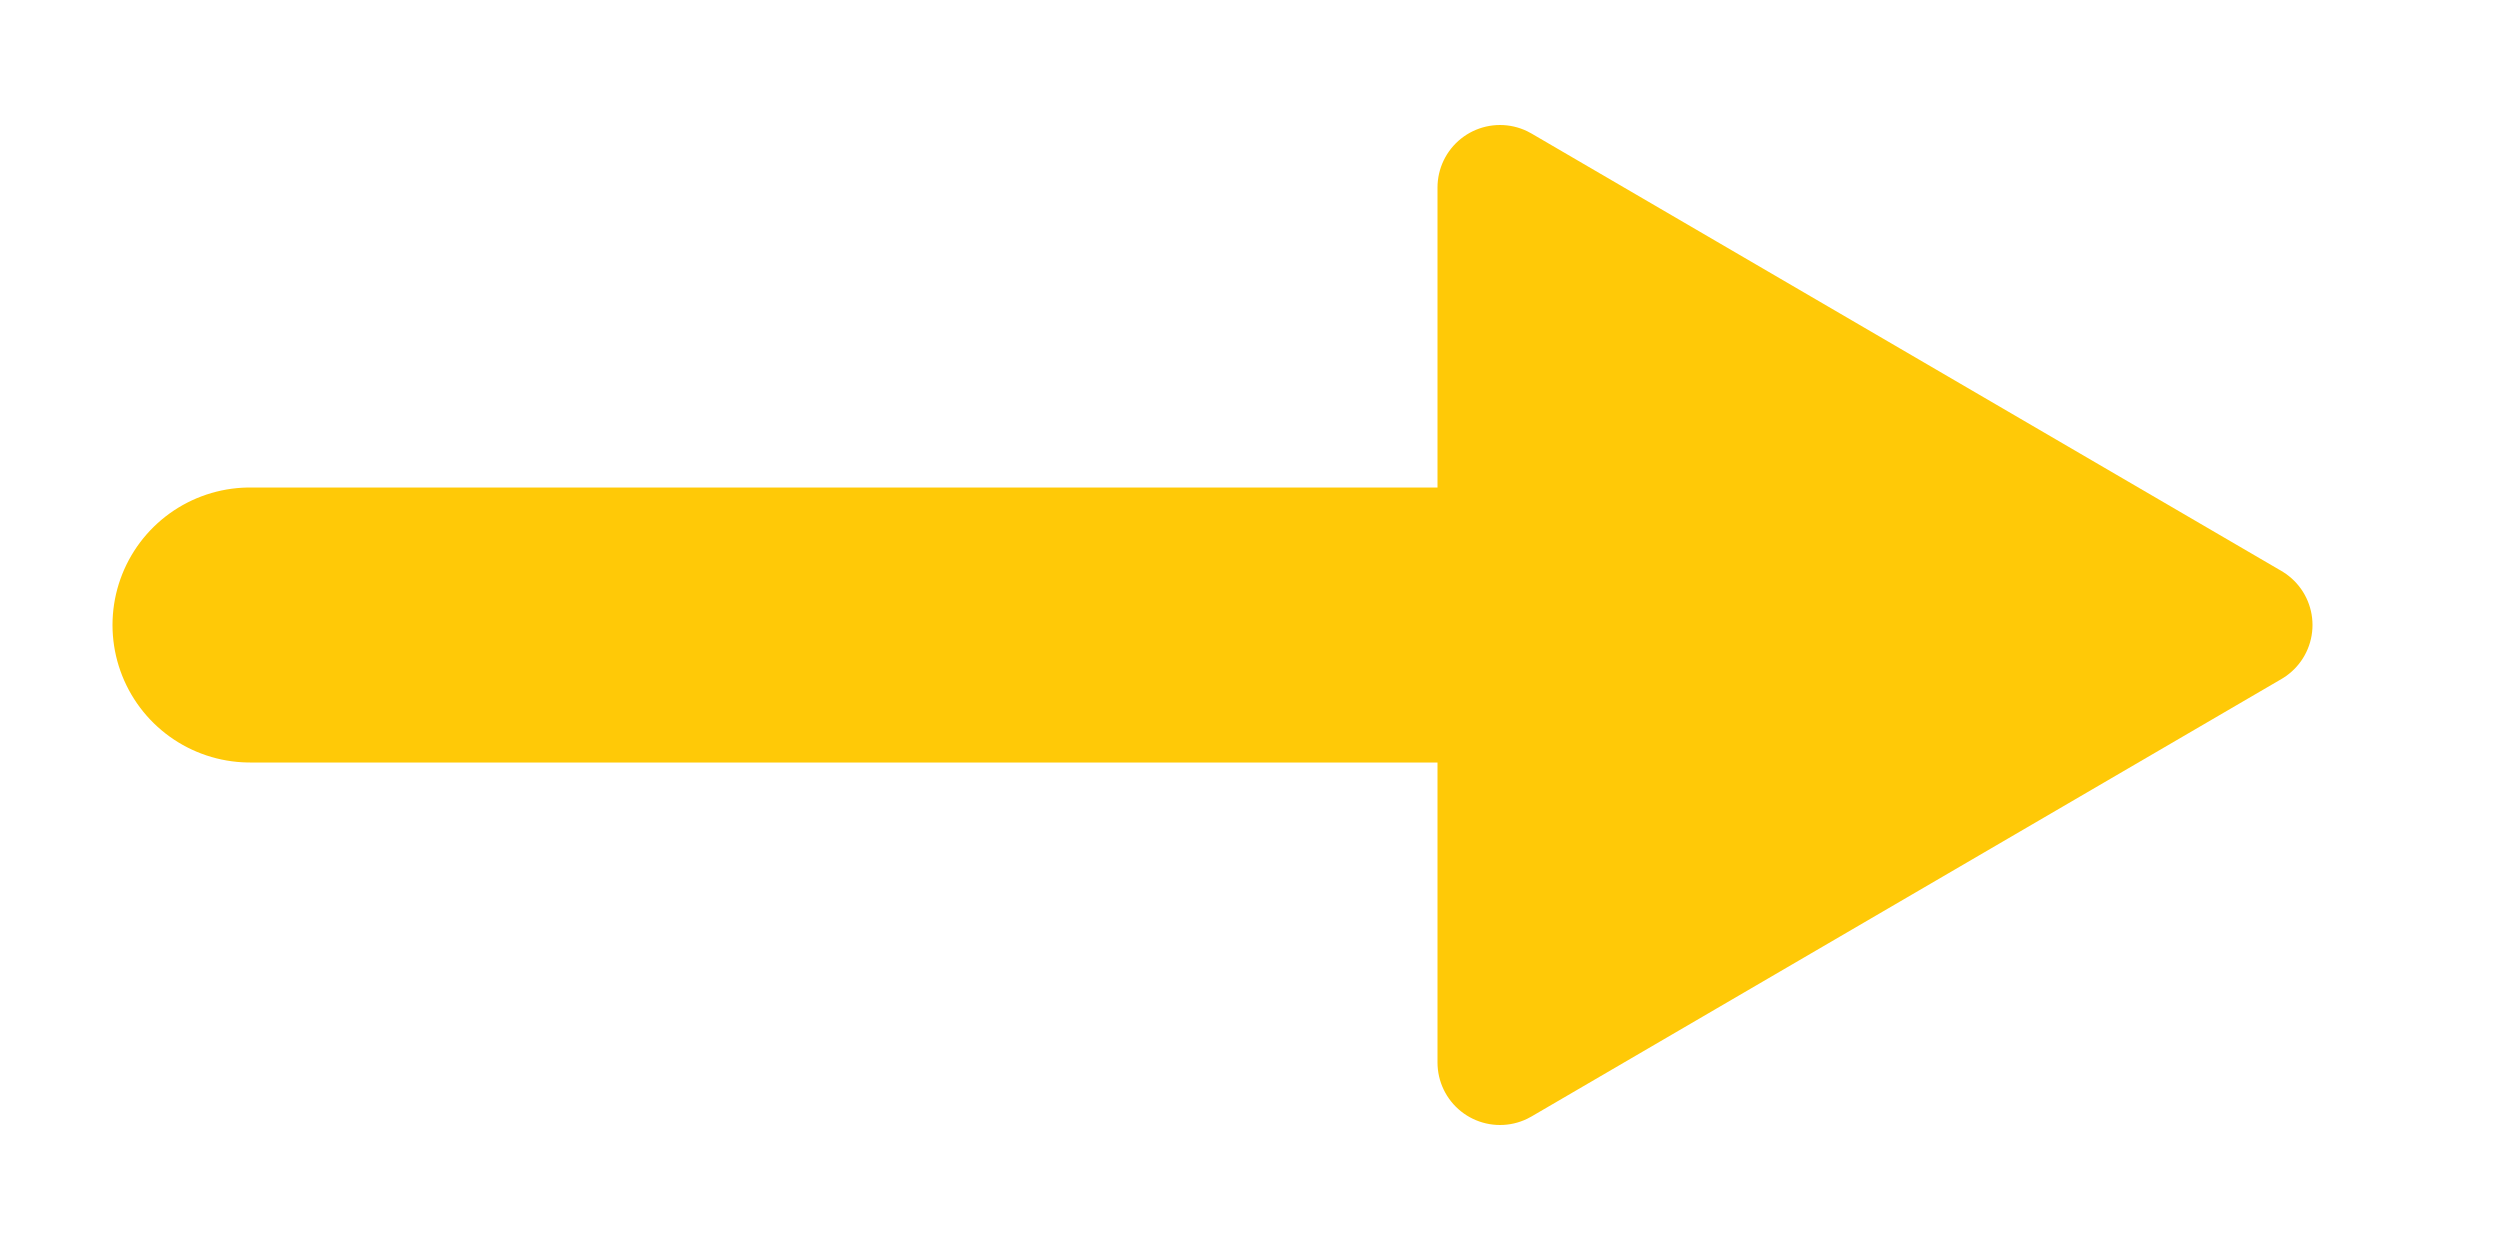
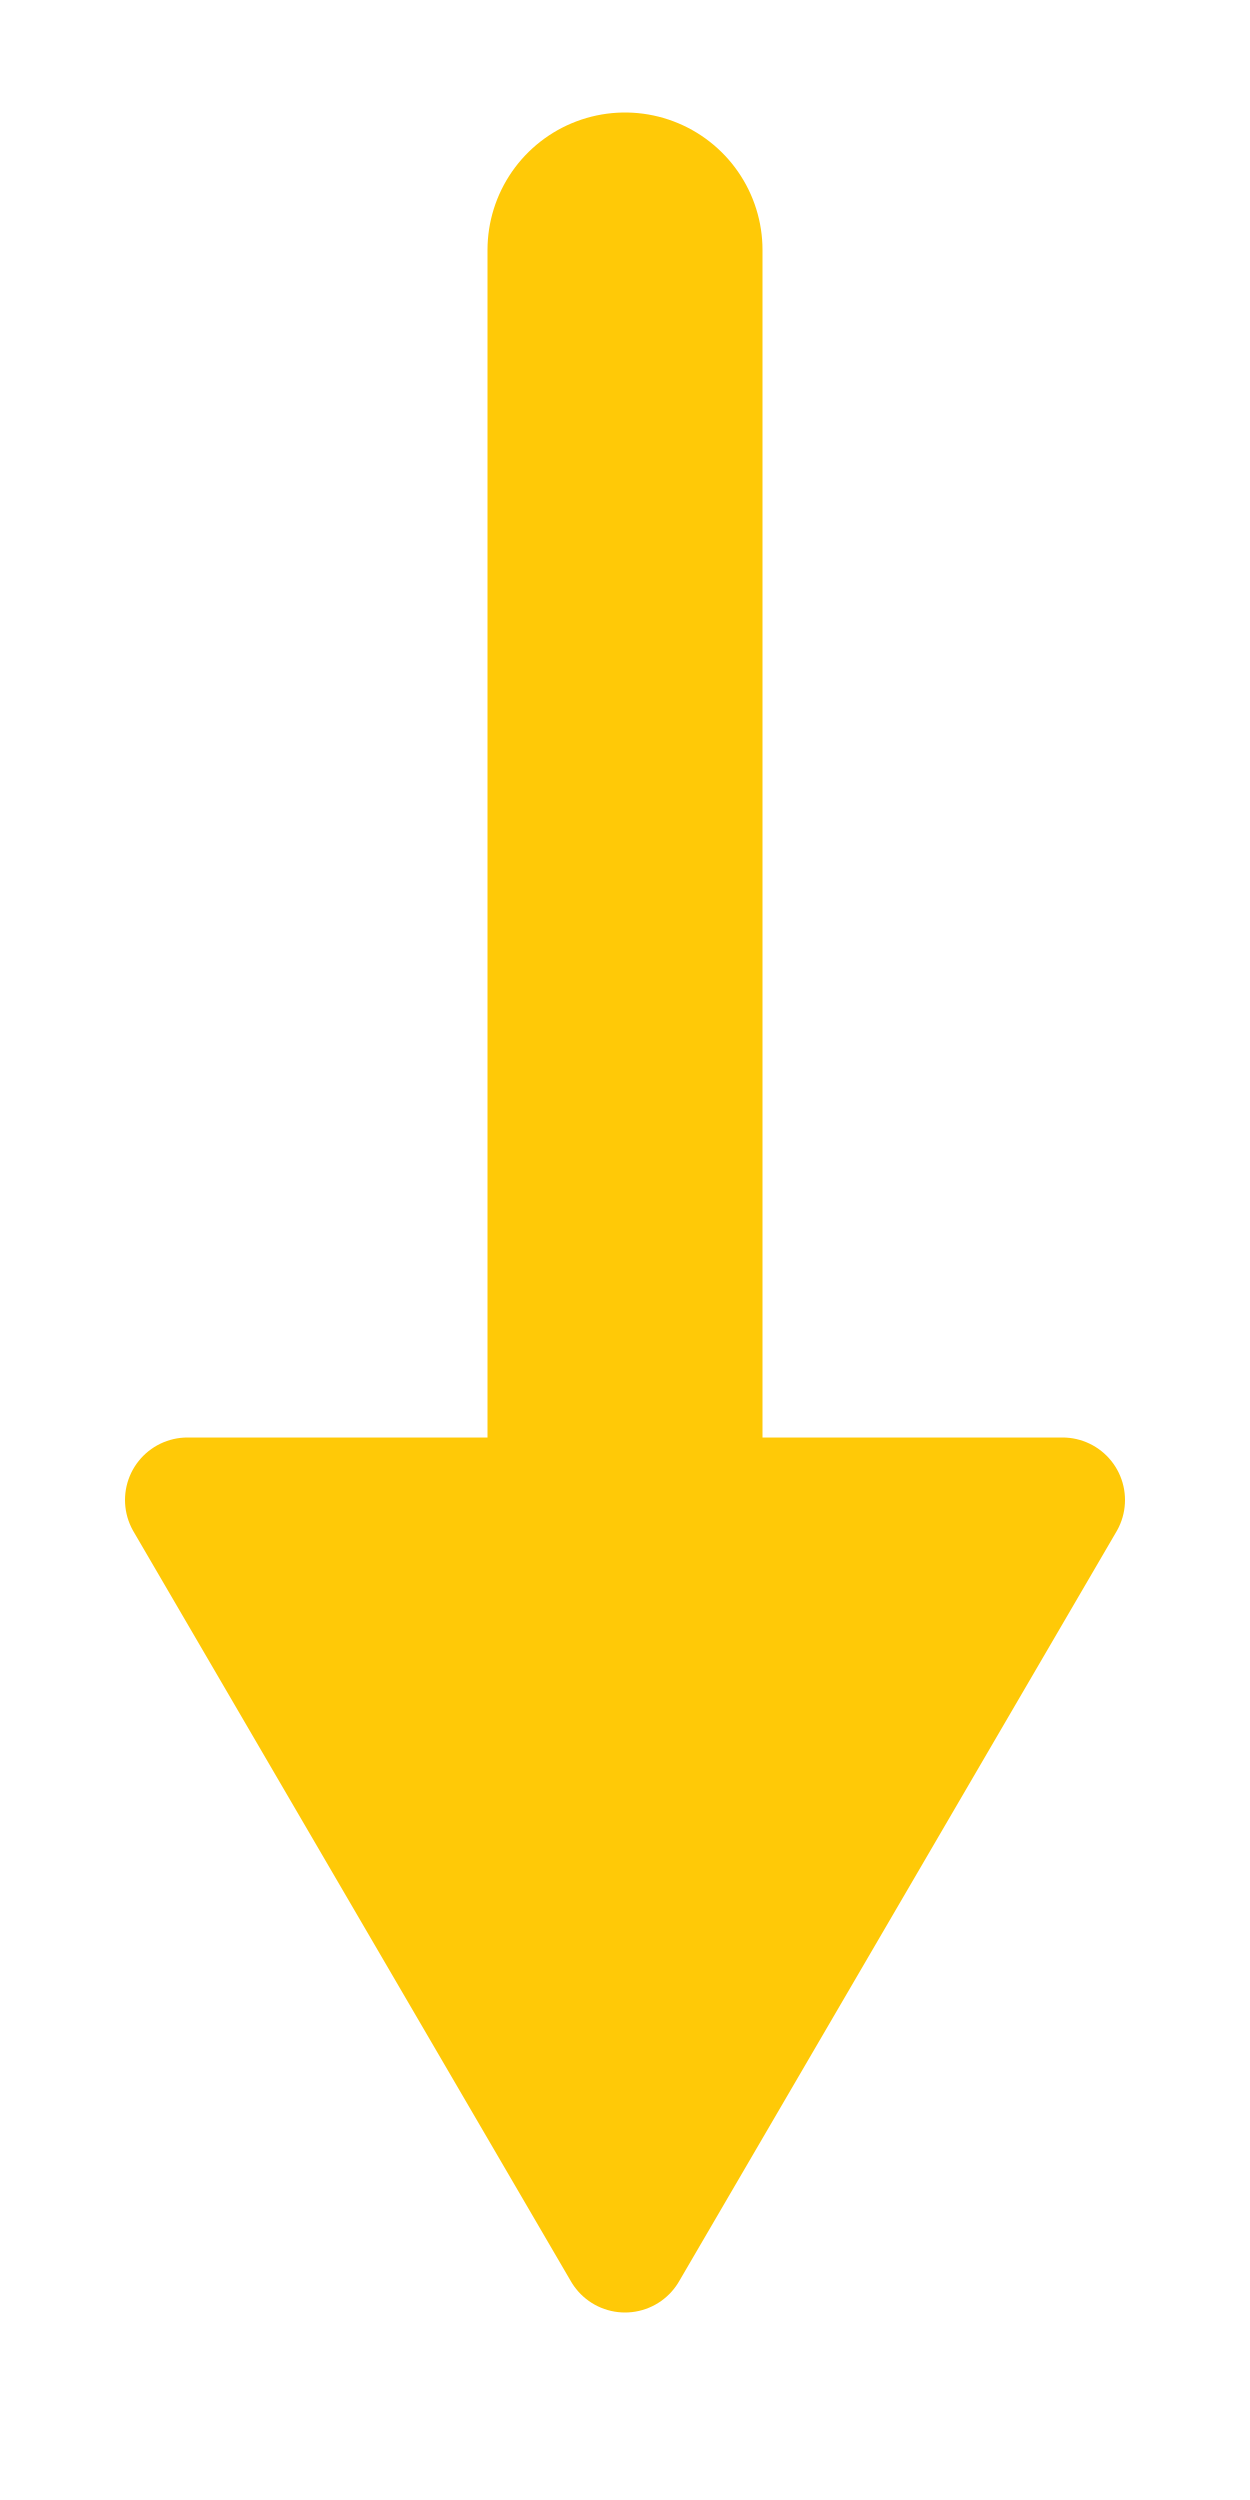
- <svg xmlns="http://www.w3.org/2000/svg" viewBox="0 0 200 100">
+ <svg xmlns="http://www.w3.org/2000/svg" viewBox="0 0 100 200">
  <g id="arrow">
-     <path d="M20 50 L150 50" stroke="#FFC907" stroke-width="22" stroke-linecap="round" />
-     <path d="M120 15 L180 50 L120 85Z" fill="#FFC907" stroke="#FFC907" stroke-width="10" stroke-linejoin="round" />
+     <path d="M50 20 L50 150" stroke="#FFC907" stroke-width="22" stroke-linecap="round" />
+     <path d="M15 120 L50 180 L85 120Z" fill="#FFC907" stroke="#FFC907" stroke-width="10" stroke-linejoin="round" />
  </g>
</svg>
